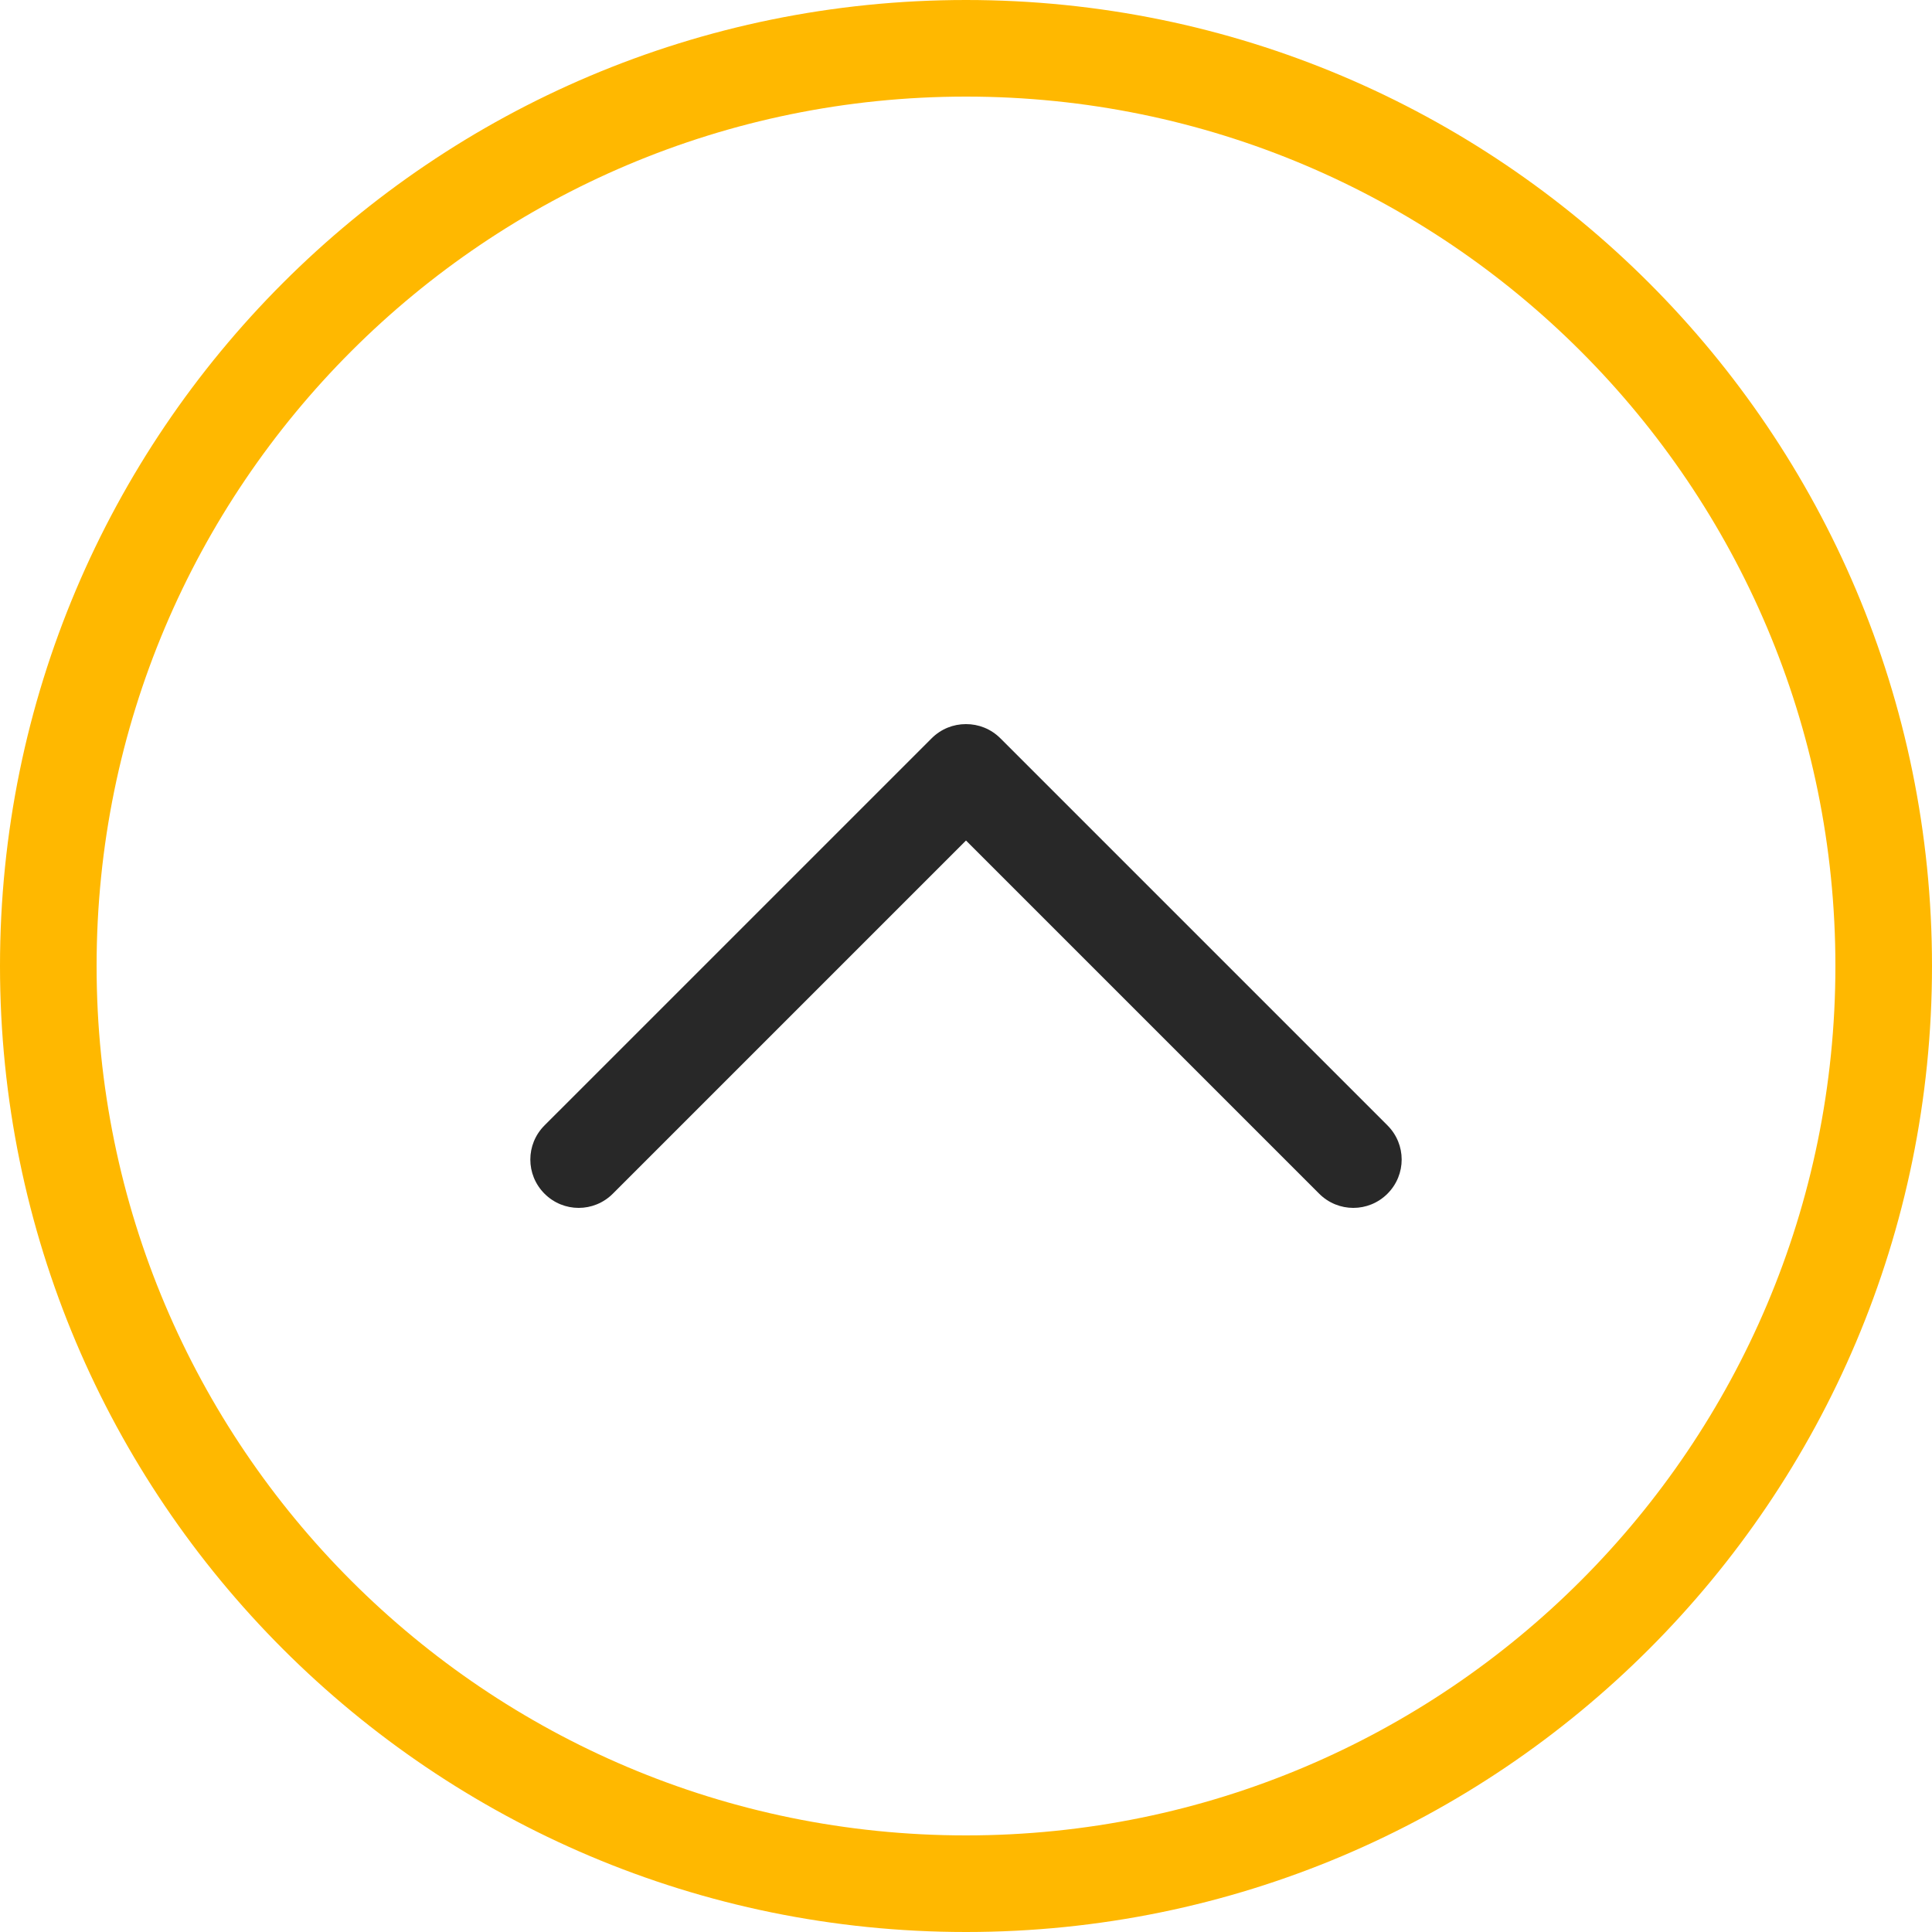
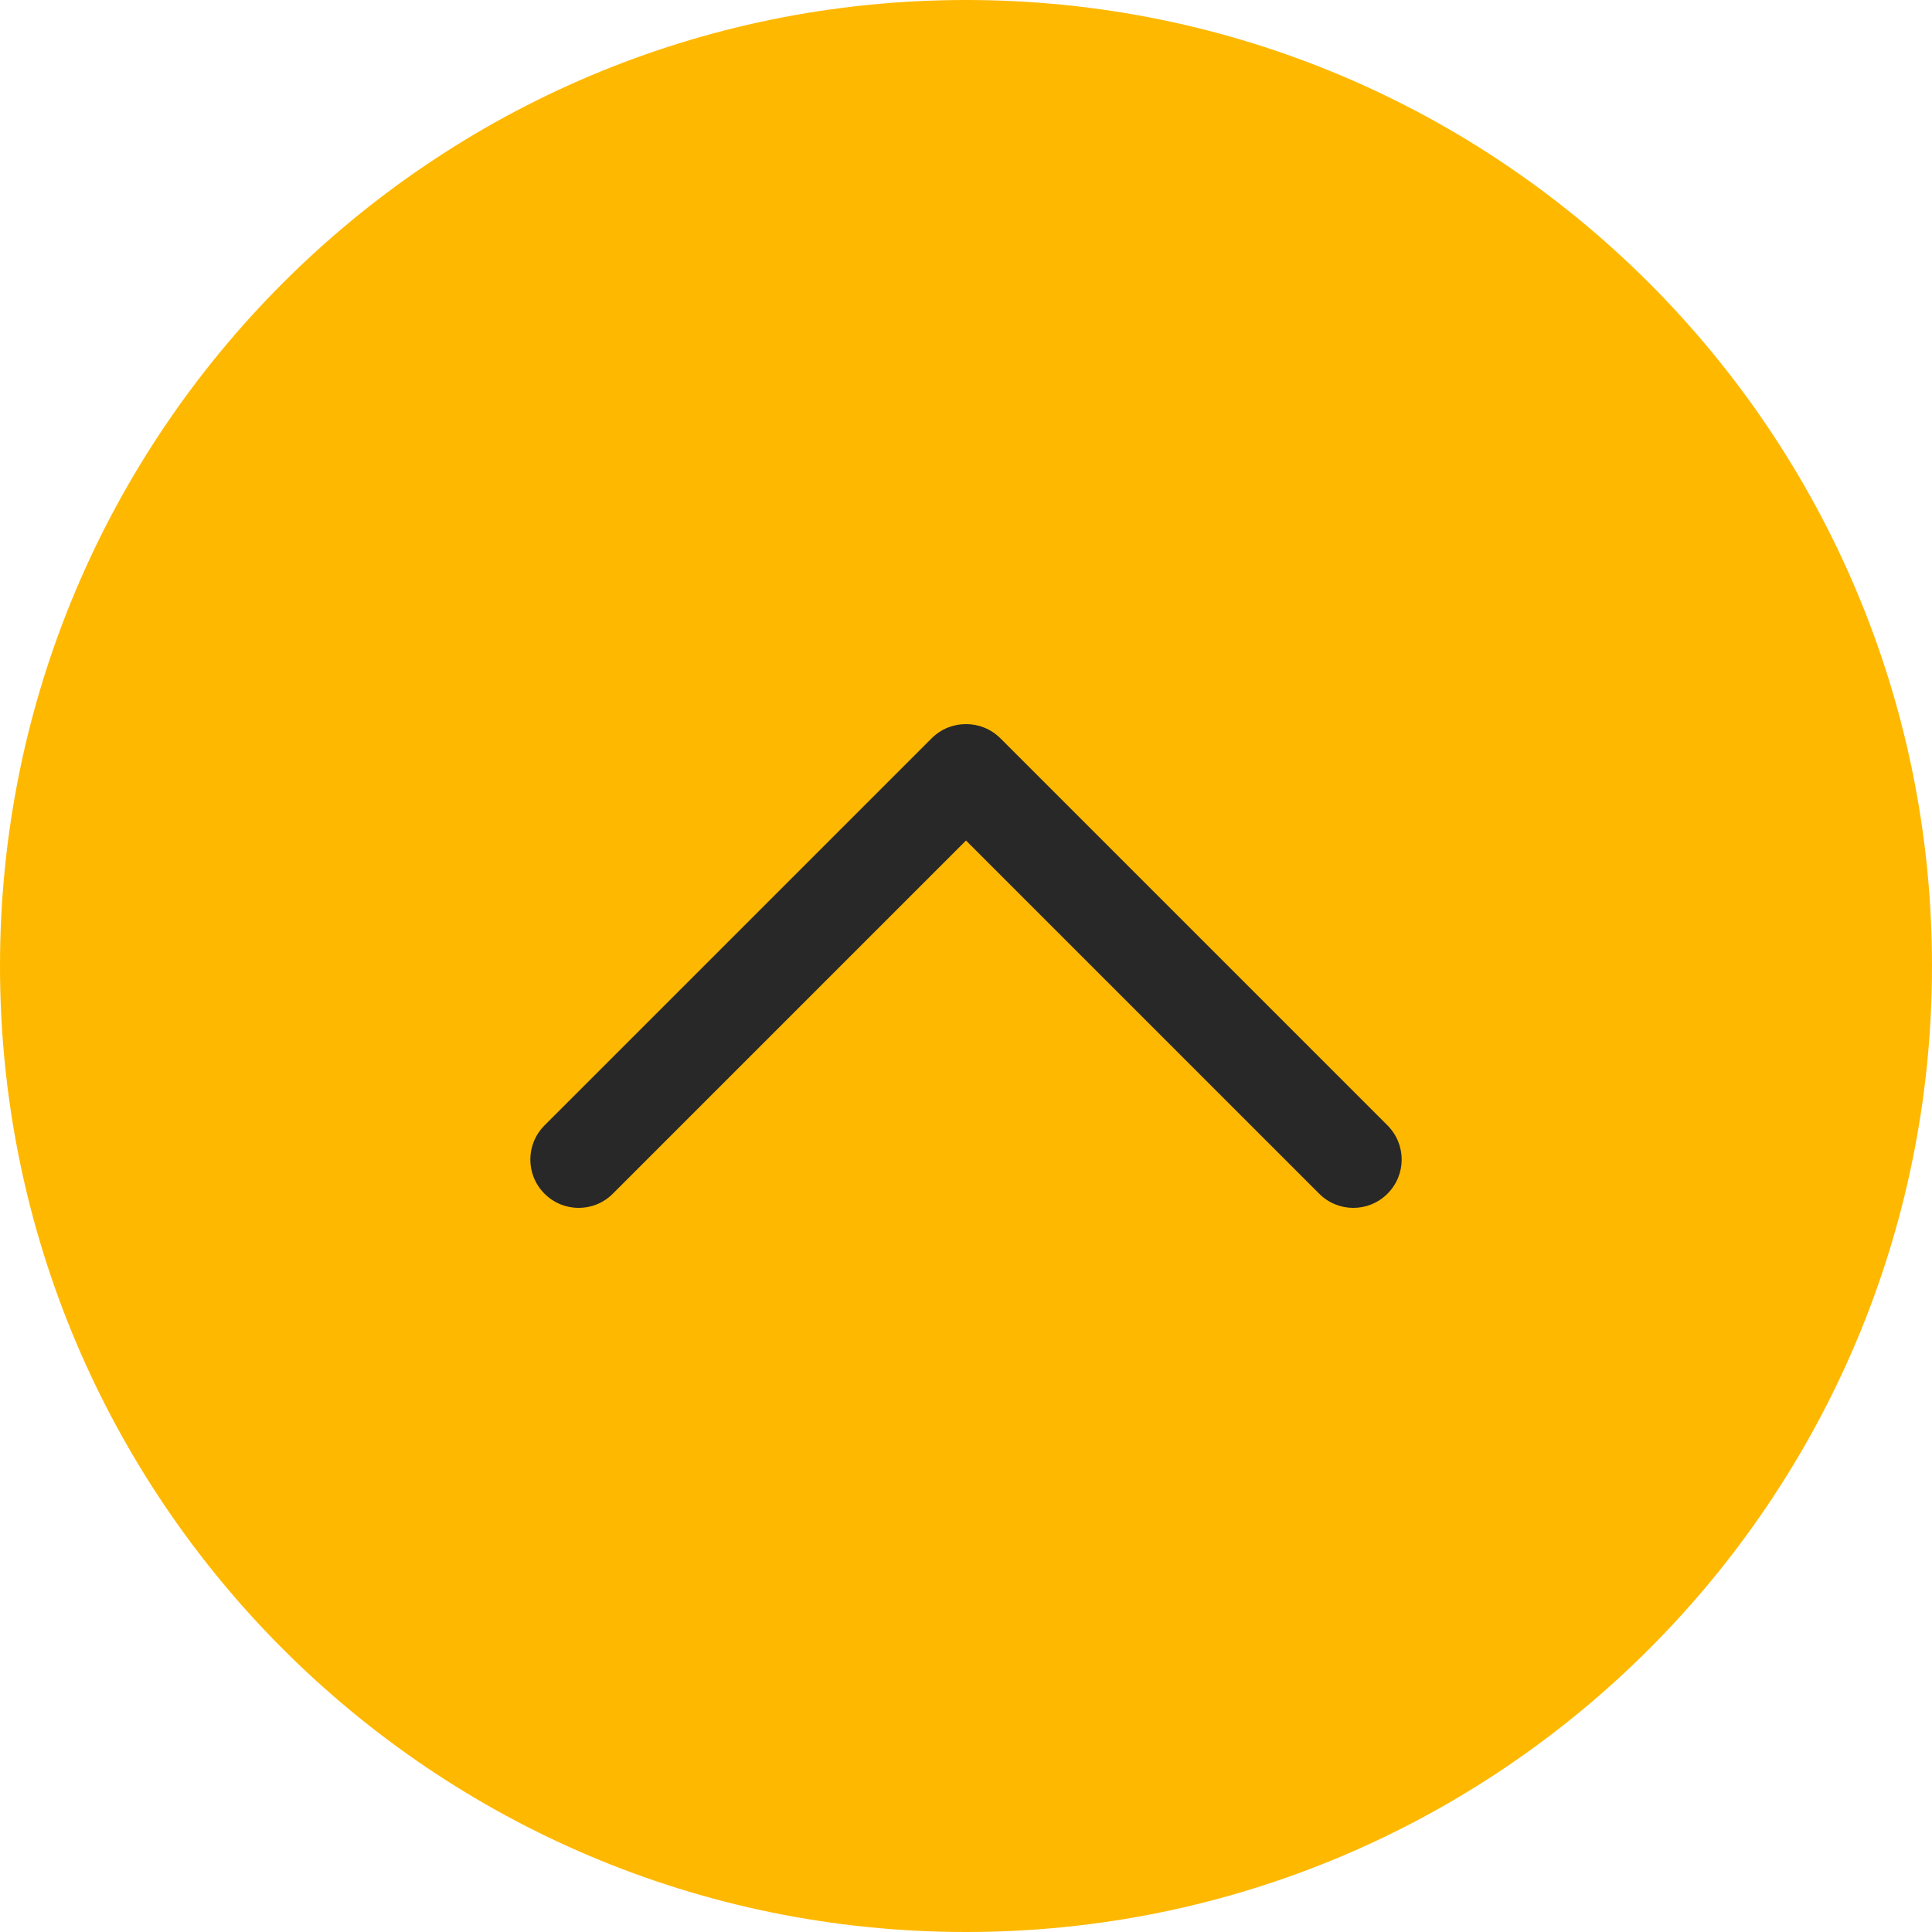
<svg xmlns="http://www.w3.org/2000/svg" width="240" height="240" viewBox="0 0 63.5 63.5" version="1.1" id="svg2113">
  <defs id="defs2110" />
  <g id="layer1">
+     <path id="path2231" style="opacity:1;fill:#ffb800;fill-opacity:1;stroke-width:33.316;stop-color:#000000" d="M 31.75,-5.0048832e-7 C 14.215,-2.3815309e-7 -2.4912735e-7,14.215 -5.2500003e-7,31.75 -5.2500003e-7,49.285 14.215,63.5 31.75,63.5 49.285,63.5 63.5,49.285 63.5,31.75 63.5,14.215 49.285,-5.0048832e-7 31.75,-5.0048832e-7 Z" />
    <path id="rect2372" style="opacity:1;fill:#282828;fill-opacity:1;stroke-width:14.878;stop-color:#000000" d="m 31.742,23.8 c -0.406,0 -0.811,0.156 -1.122,0.467 L 17.897,36.989 c -0.622,0.622 -0.622,1.623 0,2.245 0.622,0.622 1.623,0.622 2.245,0 l 11.608,-11.608 11.608,11.608 c 0.622,0.622 1.623,0.622 2.245,0 0.622,-0.622 0.622,-1.623 0,-2.245 L 32.881,24.267 c -0.313,-0.313 -0.722,-0.469 -1.131,-0.467 -0.003,-1.4e-5 -0.005,0 -0.008,0 z" />
-     <path id="path2231" style="opacity:1;fill:#ffb800;fill-opacity:1;stroke-width:33.316;stop-color:#000000" d="M 31.75,-5.0048832e-7 A 31.75,31.75 0 0 0 -5.2500003e-7,31.75 31.75,31.75 0 0 0 31.75,63.5 31.75,31.75 0 0 0 63.5,31.75 31.75,31.75 0 0 0 31.75,-5.0048832e-7 Z M 31.75,3.175 A 28.575,28.575 0 0 1 60.325,31.75 28.575,28.575 0 0 1 31.75,60.325 28.575,28.575 0 0 1 3.175,31.75 28.575,28.575 0 0 1 31.75,3.175 Z" />
  </g>
</svg>
